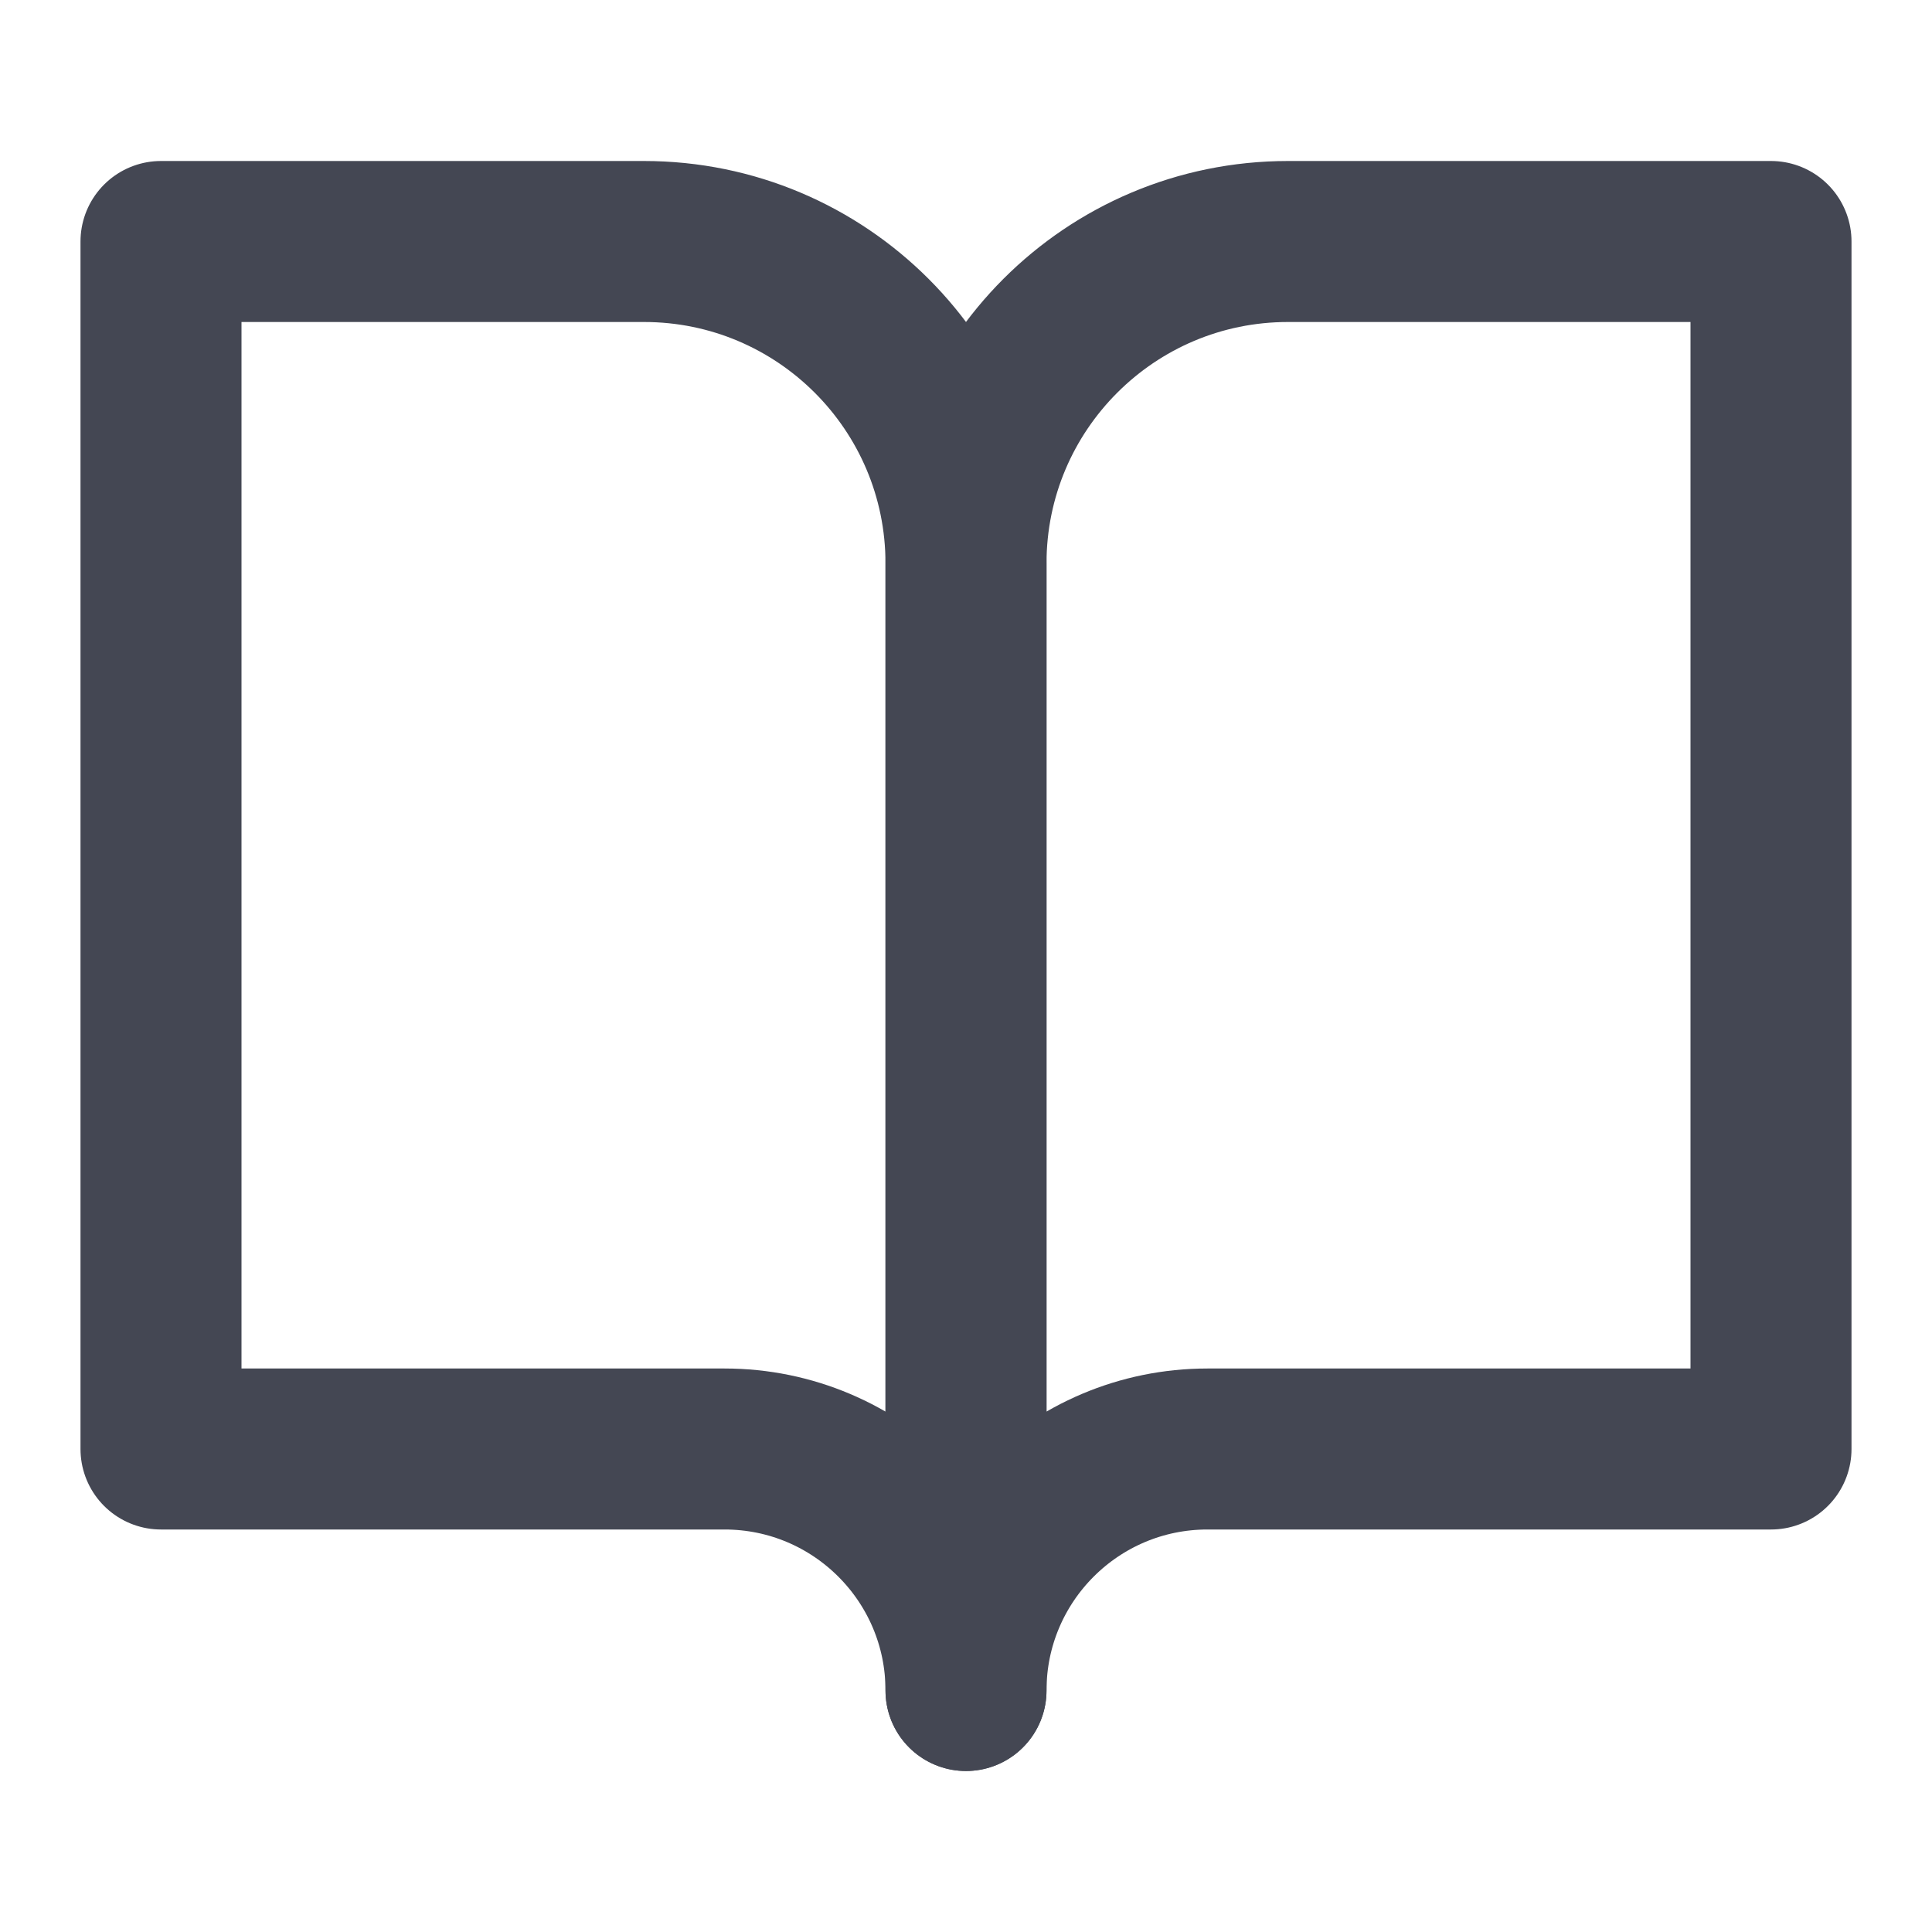
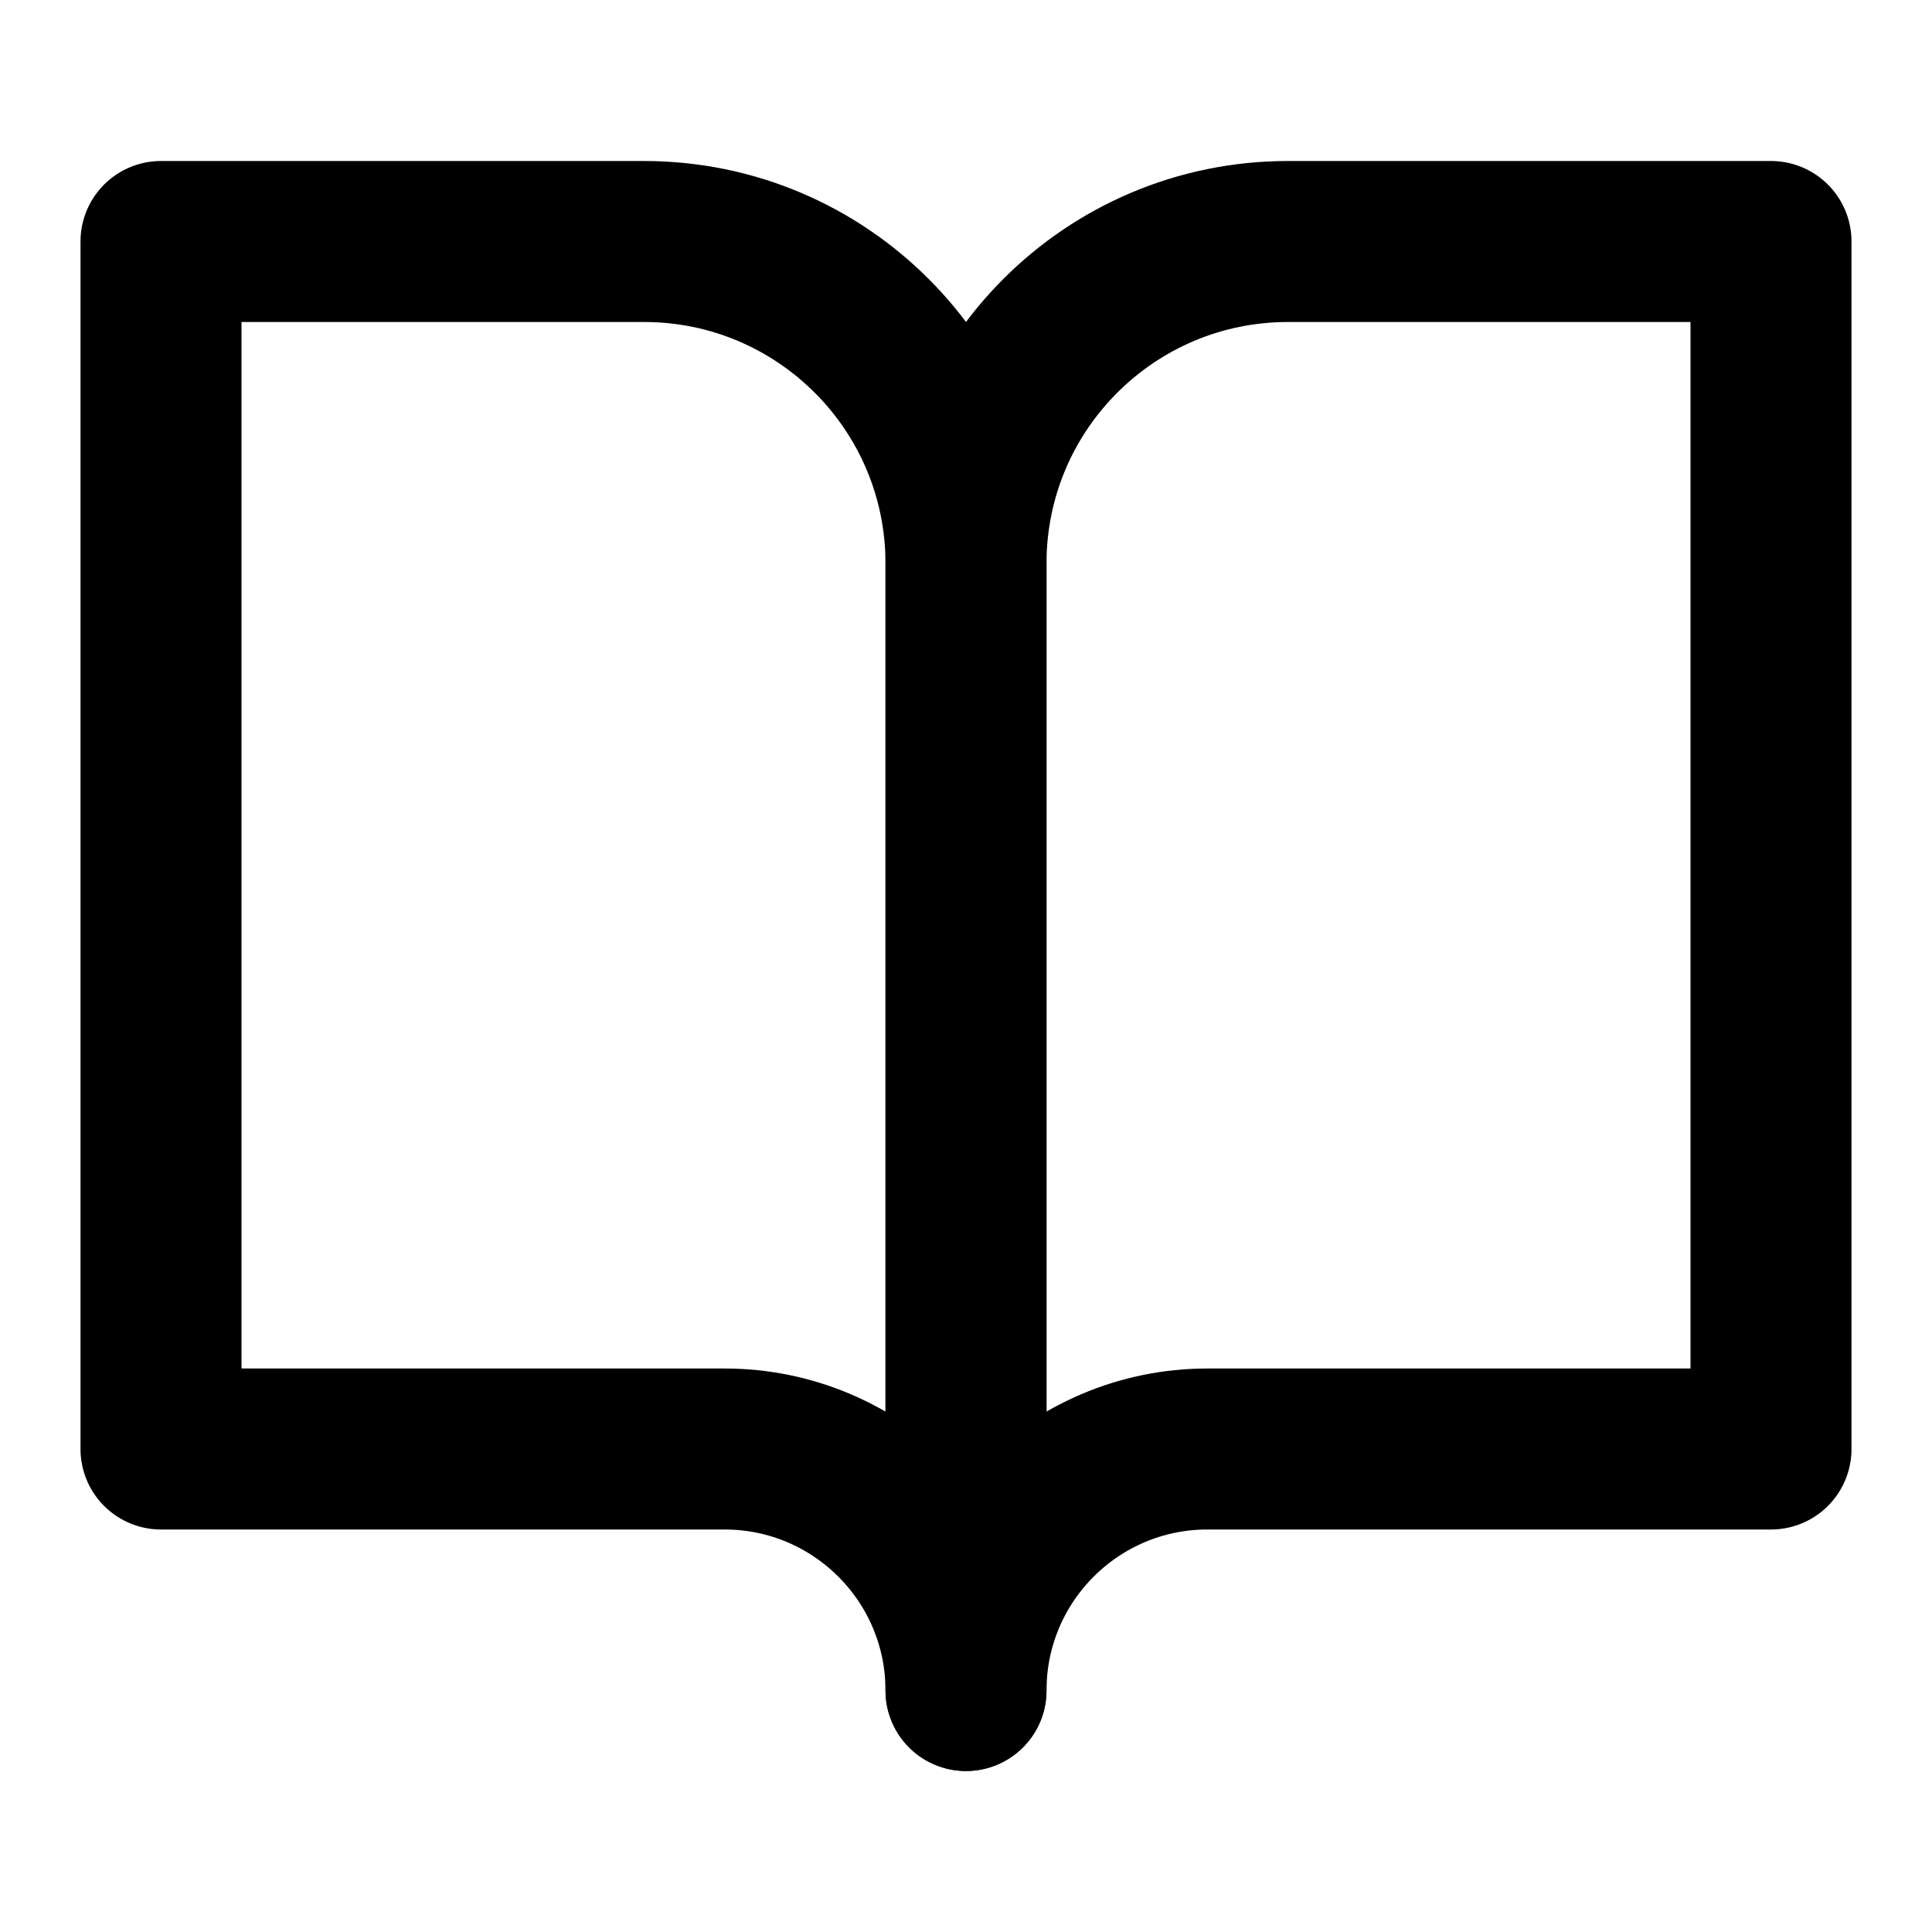
- <svg xmlns="http://www.w3.org/2000/svg" width="36" height="36" viewBox="0 0 24 24" fill="none" stroke="#444753" stroke-width="2" stroke-linecap="round" stroke-linejoin="round" class="feather feather-book-open">
+ <svg xmlns="http://www.w3.org/2000/svg" width="36" height="36" viewBox="0 0 24 24" fill="none" stroke="currentColor" stroke-width="2" stroke-linecap="round" stroke-linejoin="round" class="feather feather-book-open">
  <path d="M2 3h6a4 4 0 0 1 4 4v14a3 3 0 0 0-3-3H2z" />
  <path d="M22 3h-6a4 4 0 0 0-4 4v14a3 3 0 0 1 3-3h7z" />
</svg>
